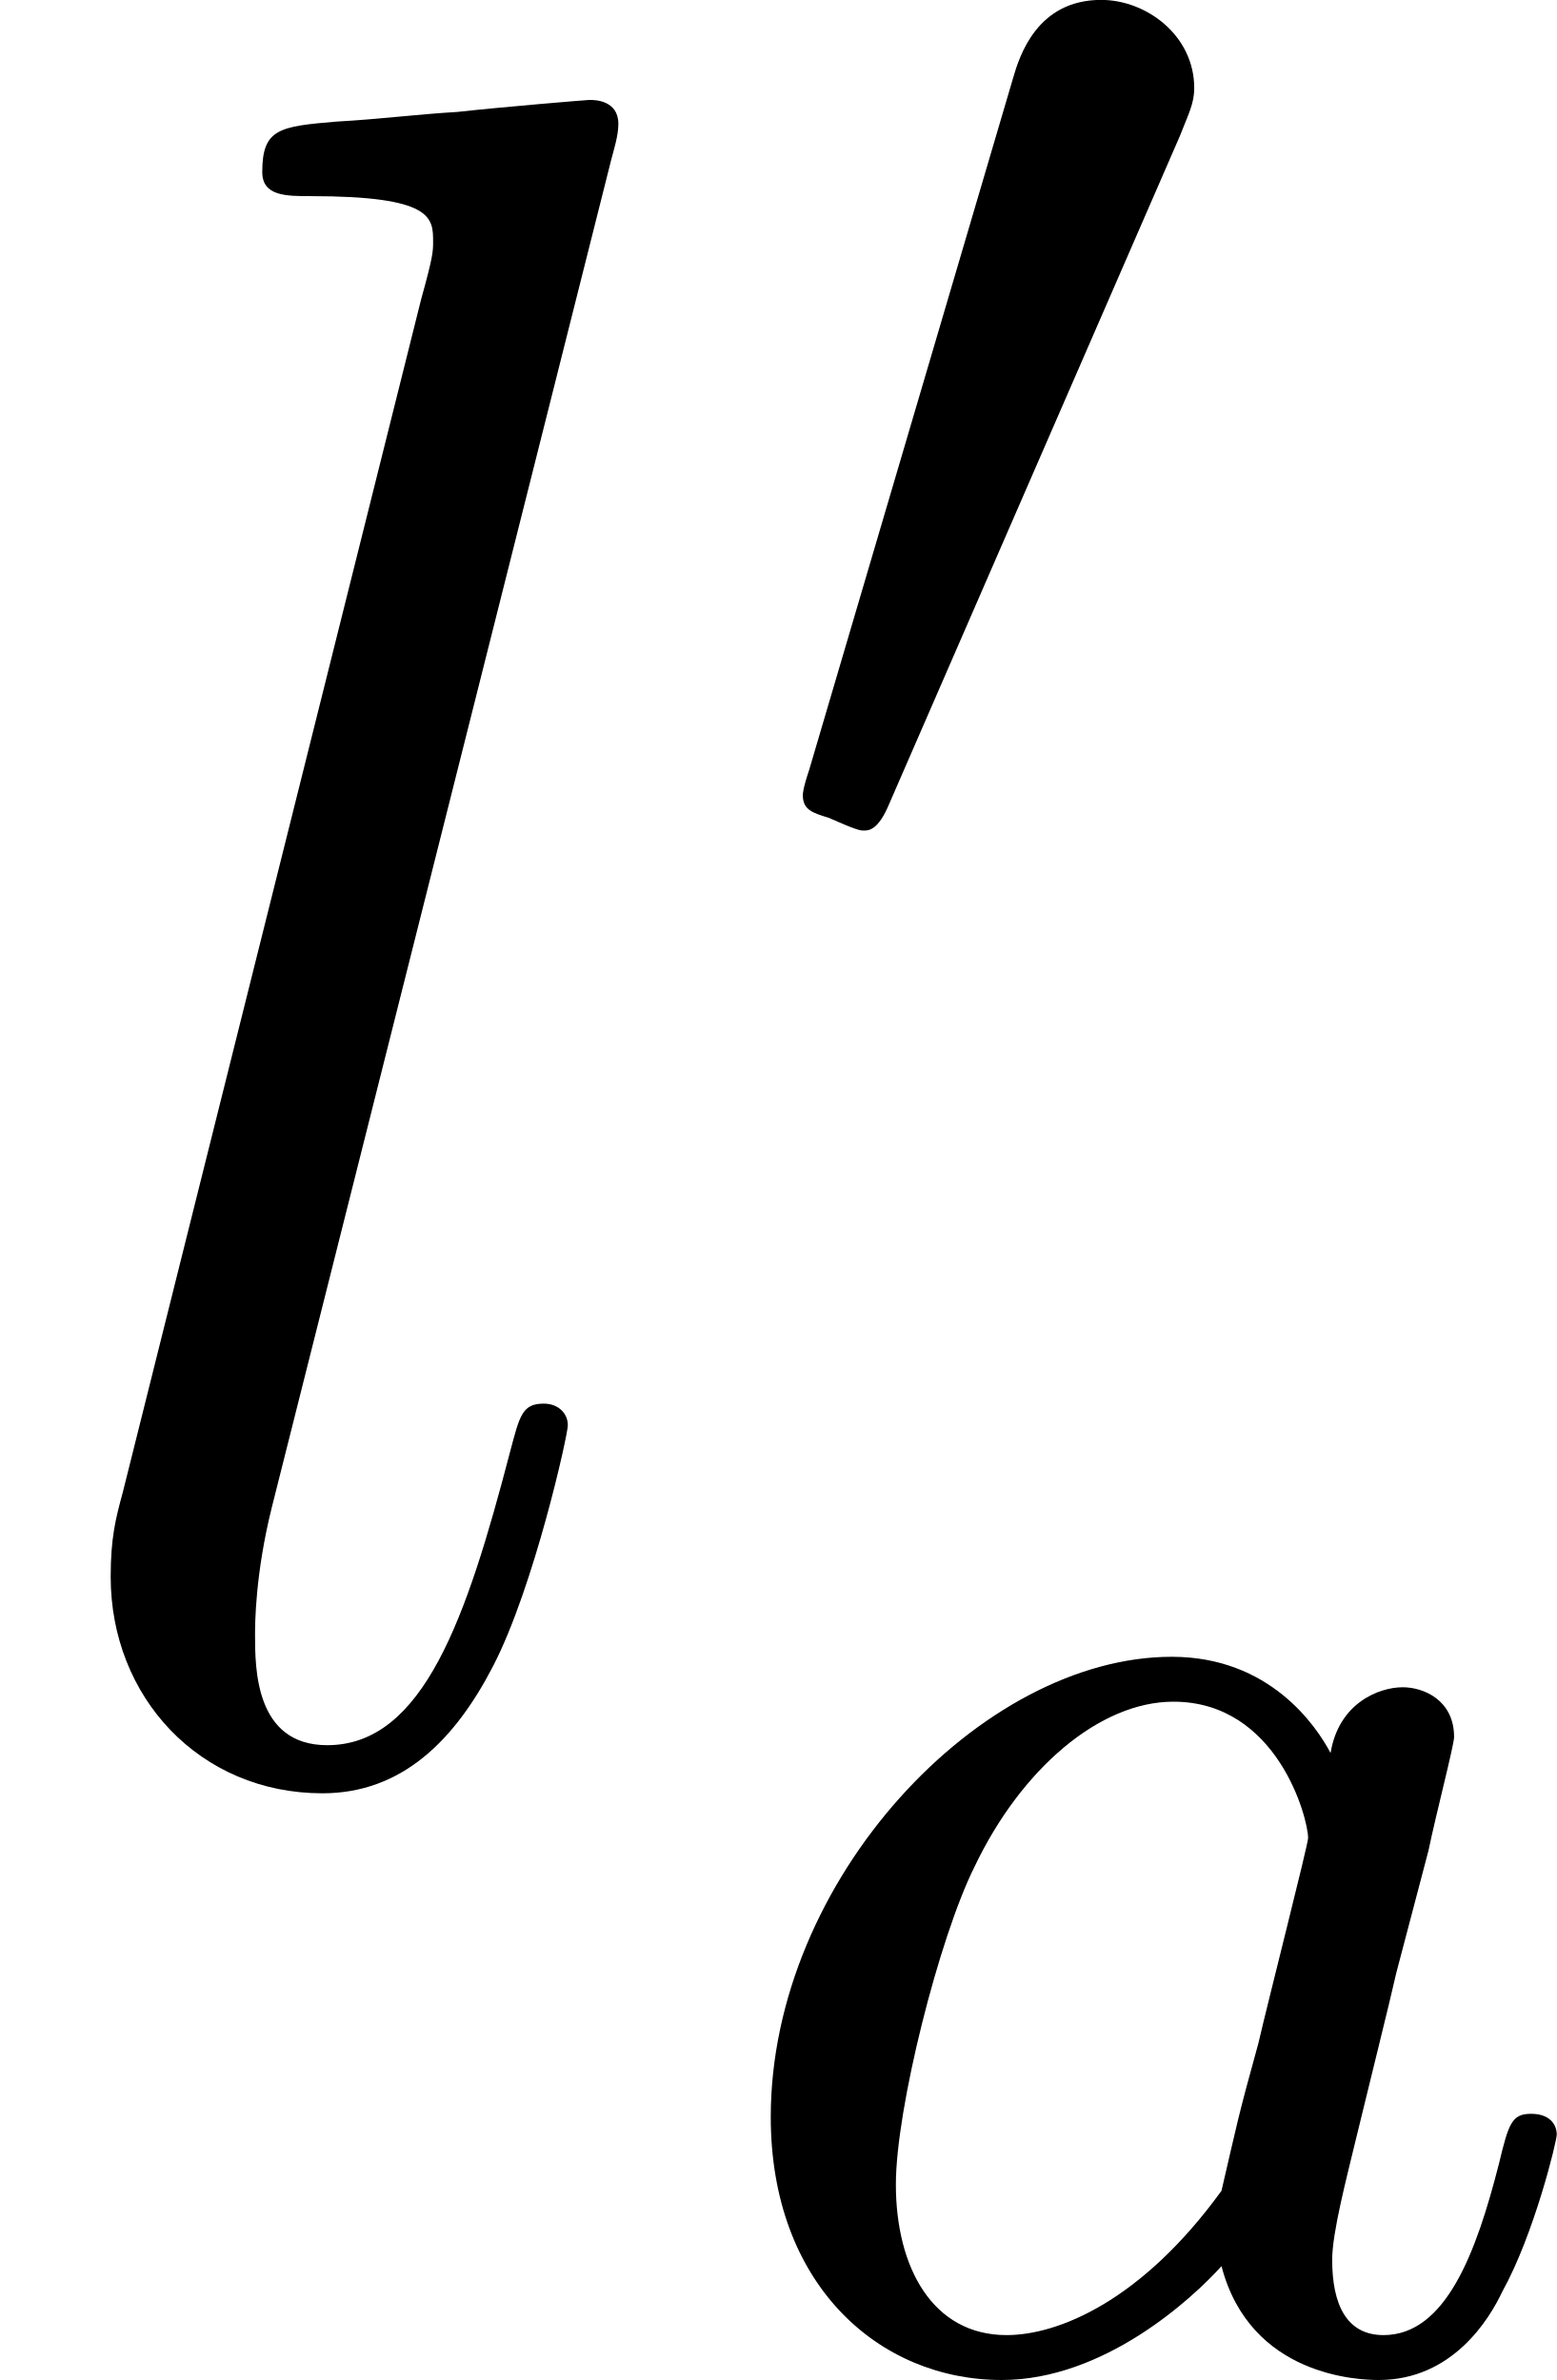
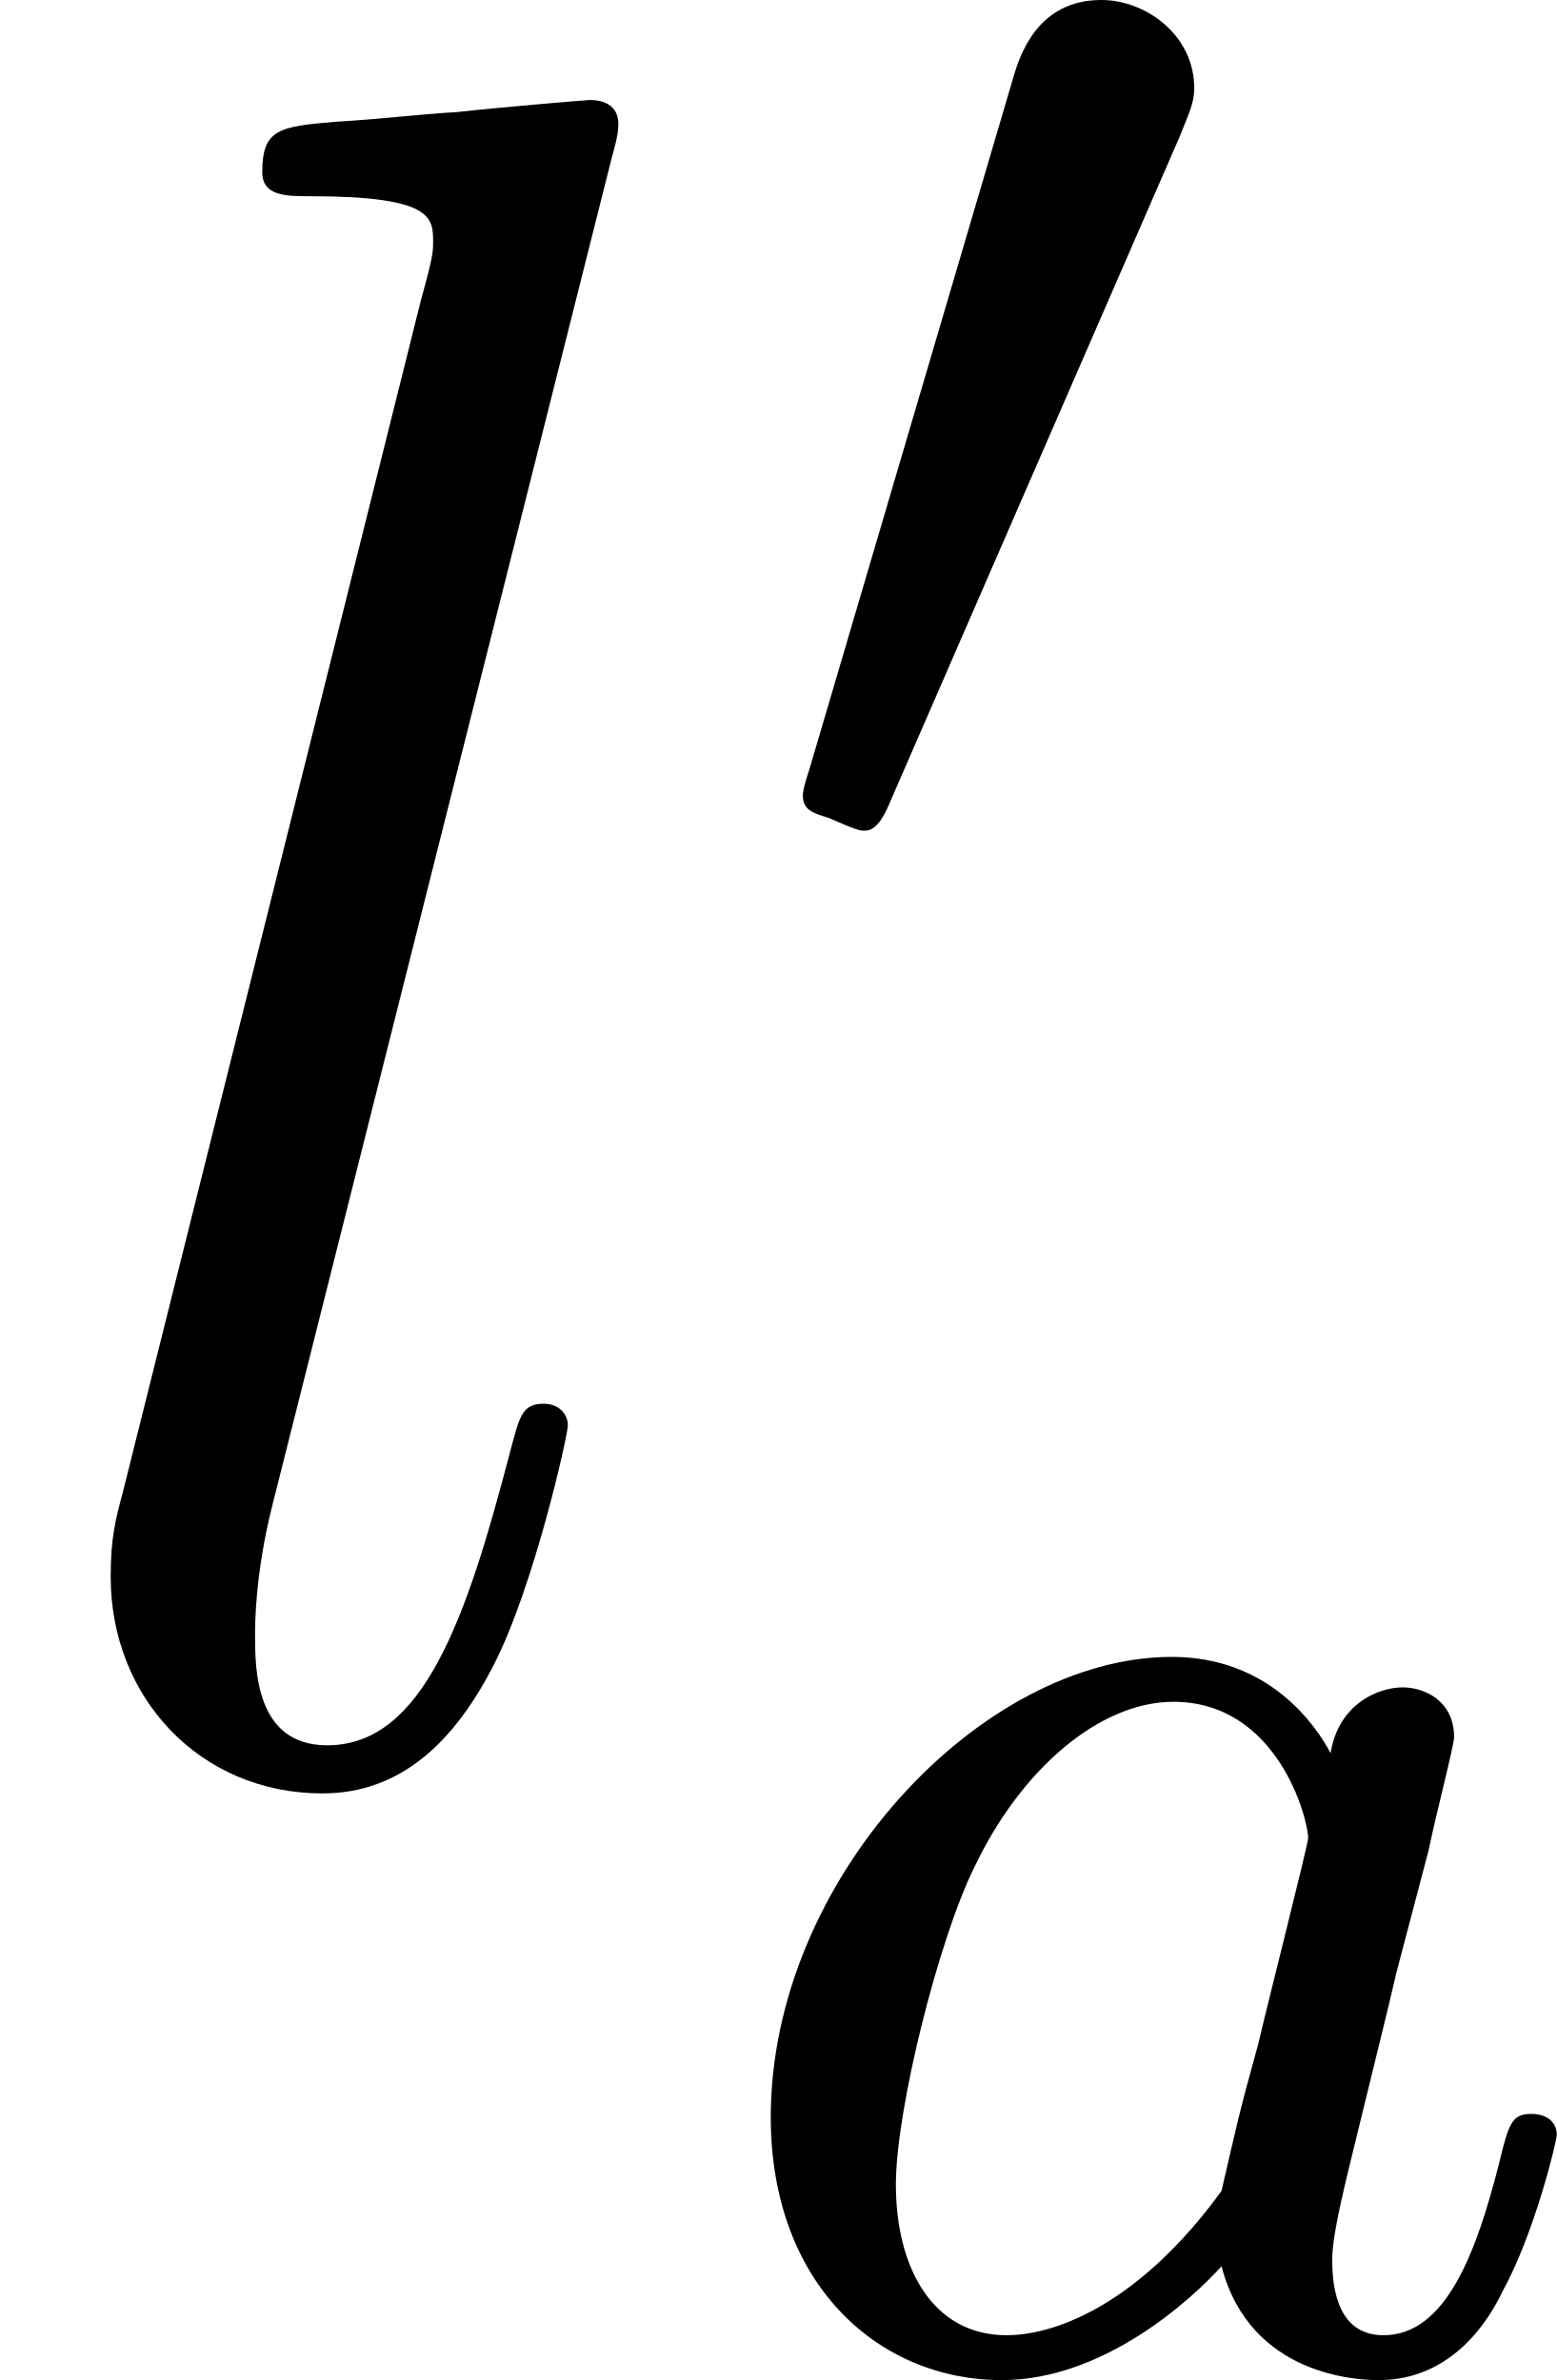
- <svg xmlns="http://www.w3.org/2000/svg" xmlns:xlink="http://www.w3.org/1999/xlink" height="23.747pt" version="1.1" viewBox="113.25 114.347 15.528 23.747" width="15.528pt">
+ <svg xmlns="http://www.w3.org/2000/svg" xmlns:xlink="http://www.w3.org/1999/xlink" height="23.658pt" version="1.1" viewBox="112.827 113.919 15.47 23.658" width="15.47pt">
  <defs>
-     <path d="M3.136 -3.048C3.064 -3.184 2.832 -3.528 2.344 -3.528C1.392 -3.528 0.344 -2.416 0.344 -1.232C0.344 -0.4 0.88 0.08 1.496 0.08C2.008 0.08 2.448 -0.328 2.592 -0.488C2.736 0.064 3.28 0.08 3.376 0.08C3.744 0.08 3.928 -0.224 3.992 -0.36C4.152 -0.648 4.264 -1.112 4.264 -1.144C4.264 -1.192 4.232 -1.248 4.136 -1.248S4.024 -1.2 3.976 -1C3.864 -0.56 3.712 -0.144 3.4 -0.144C3.216 -0.144 3.144 -0.296 3.144 -0.52C3.144 -0.656 3.216 -0.928 3.264 -1.128S3.432 -1.808 3.464 -1.952L3.624 -2.56C3.664 -2.752 3.752 -3.088 3.752 -3.128C3.752 -3.312 3.6 -3.376 3.496 -3.376C3.376 -3.376 3.176 -3.296 3.136 -3.048ZM2.592 -0.864C2.192 -0.312 1.776 -0.144 1.52 -0.144C1.152 -0.144 0.968 -0.48 0.968 -0.896C0.968 -1.272 1.184 -2.128 1.36 -2.48C1.592 -2.968 1.984 -3.304 2.352 -3.304C2.872 -3.304 3.024 -2.72 3.024 -2.624C3.024 -2.592 2.824 -1.808 2.776 -1.6C2.672 -1.224 2.672 -1.208 2.592 -0.864Z" id="g1-97" />
-     <path d="M3.048 -8.028C3.06 -8.076 3.084 -8.148 3.084 -8.208C3.084 -8.328 2.964 -8.328 2.94 -8.328C2.928 -8.328 2.496 -8.292 2.28 -8.268C2.076 -8.256 1.896 -8.232 1.68 -8.22C1.392 -8.196 1.308 -8.184 1.308 -7.968C1.308 -7.848 1.428 -7.848 1.548 -7.848C2.16 -7.848 2.16 -7.74 2.16 -7.62C2.16 -7.572 2.16 -7.548 2.1 -7.332L0.612 -1.38C0.576 -1.248 0.552 -1.152 0.552 -0.96C0.552 -0.36 0.996 0.12 1.608 0.12C2.004 0.12 2.268 -0.144 2.46 -0.516C2.664 -0.912 2.832 -1.668 2.832 -1.716C2.832 -1.776 2.784 -1.824 2.712 -1.824C2.604 -1.824 2.592 -1.764 2.544 -1.584C2.328 -0.756 2.112 -0.12 1.632 -0.12C1.272 -0.12 1.272 -0.504 1.272 -0.672C1.272 -0.72 1.272 -0.972 1.356 -1.308L3.048 -8.028Z" id="g2-108" />
-     <path d="M2.12 -3.792C2.16 -3.896 2.192 -3.952 2.192 -4.032C2.192 -4.296 1.952 -4.472 1.728 -4.472C1.408 -4.472 1.32 -4.192 1.288 -4.08L0.272 -0.632C0.24 -0.536 0.24 -0.512 0.24 -0.504C0.24 -0.432 0.288 -0.416 0.368 -0.392C0.512 -0.328 0.528 -0.328 0.544 -0.328C0.568 -0.328 0.616 -0.328 0.672 -0.464L2.12 -3.792Z" id="g0-48" />
+     <path d="M3.048 -8.028C3.06 -8.076 3.084 -8.148 3.084 -8.208C3.084 -8.328 2.964 -8.328 2.94 -8.328C2.928 -8.328 2.496 -8.292 2.28 -8.268C2.076 -8.256 1.896 -8.232 1.68 -8.22C1.392 -8.196 1.308 -8.184 1.308 -7.968C1.308 -7.848 1.428 -7.848 1.548 -7.848C2.16 -7.848 2.16 -7.74 2.16 -7.62C2.16 -7.572 2.16 -7.548 2.1 -7.332L0.612 -1.38C0.576 -1.248 0.552 -1.152 0.552 -0.96C0.552 -0.36 0.996 0.12 1.608 0.12C2.004 0.12 2.268 -0.144 2.46 -0.516C2.664 -0.912 2.832 -1.668 2.832 -1.716C2.832 -1.776 2.784 -1.824 2.712 -1.824C2.604 -1.824 2.592 -1.764 2.544 -1.584C2.328 -0.756 2.112 -0.12 1.632 -0.12C1.272 -0.12 1.272 -0.504 1.272 -0.672C1.272 -0.72 1.272 -0.972 1.356 -1.308L3.048 -8.028Z" id="g0-108" />
+     <path d="M2.12 -3.792C2.16 -3.896 2.192 -3.952 2.192 -4.032C2.192 -4.296 1.952 -4.472 1.728 -4.472C1.408 -4.472 1.32 -4.192 1.288 -4.08L0.272 -0.632C0.24 -0.536 0.24 -0.512 0.24 -0.504C0.24 -0.432 0.288 -0.416 0.368 -0.392C0.512 -0.328 0.528 -0.328 0.544 -0.328C0.568 -0.328 0.616 -0.328 0.672 -0.464L2.12 -3.792Z" id="g1-48" />
+     <path d="M3.136 -3.048C3.064 -3.184 2.832 -3.528 2.344 -3.528C1.392 -3.528 0.344 -2.416 0.344 -1.232C0.344 -0.4 0.88 0.08 1.496 0.08C2.008 0.08 2.448 -0.328 2.592 -0.488C2.736 0.064 3.28 0.08 3.376 0.08C3.744 0.08 3.928 -0.224 3.992 -0.36C4.152 -0.648 4.264 -1.112 4.264 -1.144C4.264 -1.192 4.232 -1.248 4.136 -1.248S4.024 -1.2 3.976 -1C3.864 -0.56 3.712 -0.144 3.4 -0.144C3.216 -0.144 3.144 -0.296 3.144 -0.52C3.144 -0.656 3.216 -0.928 3.264 -1.128S3.432 -1.808 3.464 -1.952L3.624 -2.56C3.664 -2.752 3.752 -3.088 3.752 -3.128C3.752 -3.312 3.6 -3.376 3.496 -3.376C3.376 -3.376 3.176 -3.296 3.136 -3.048ZM2.592 -0.864C2.192 -0.312 1.776 -0.144 1.52 -0.144C1.152 -0.144 0.968 -0.48 0.968 -0.896C0.968 -1.272 1.184 -2.128 1.36 -2.48C1.592 -2.968 1.984 -3.304 2.352 -3.304C2.872 -3.304 3.024 -2.72 3.024 -2.624C3.024 -2.592 2.824 -1.808 2.776 -1.6C2.672 -1.224 2.672 -1.208 2.592 -0.864Z" id="g2-97" />
  </defs>
-   <g id="page1" transform="matrix(2 0 0 2 0 0)">
-     <use x="56.625" xlink:href="#g2-108" y="66" />
-     <use x="60.389" xlink:href="#g0-48" y="61.645" />
-     <use x="60.125" xlink:href="#g1-97" y="68.967" />
+   <g id="page1" transform="matrix(1.99253 0 0 1.99253 0 0)">
+     <use x="56.625" xlink:href="#g0-108" y="66" />
+     <use x="60.389" xlink:href="#g1-48" y="61.645" />
+     <use x="60.125" xlink:href="#g2-97" y="68.967" />
  </g>
</svg>
